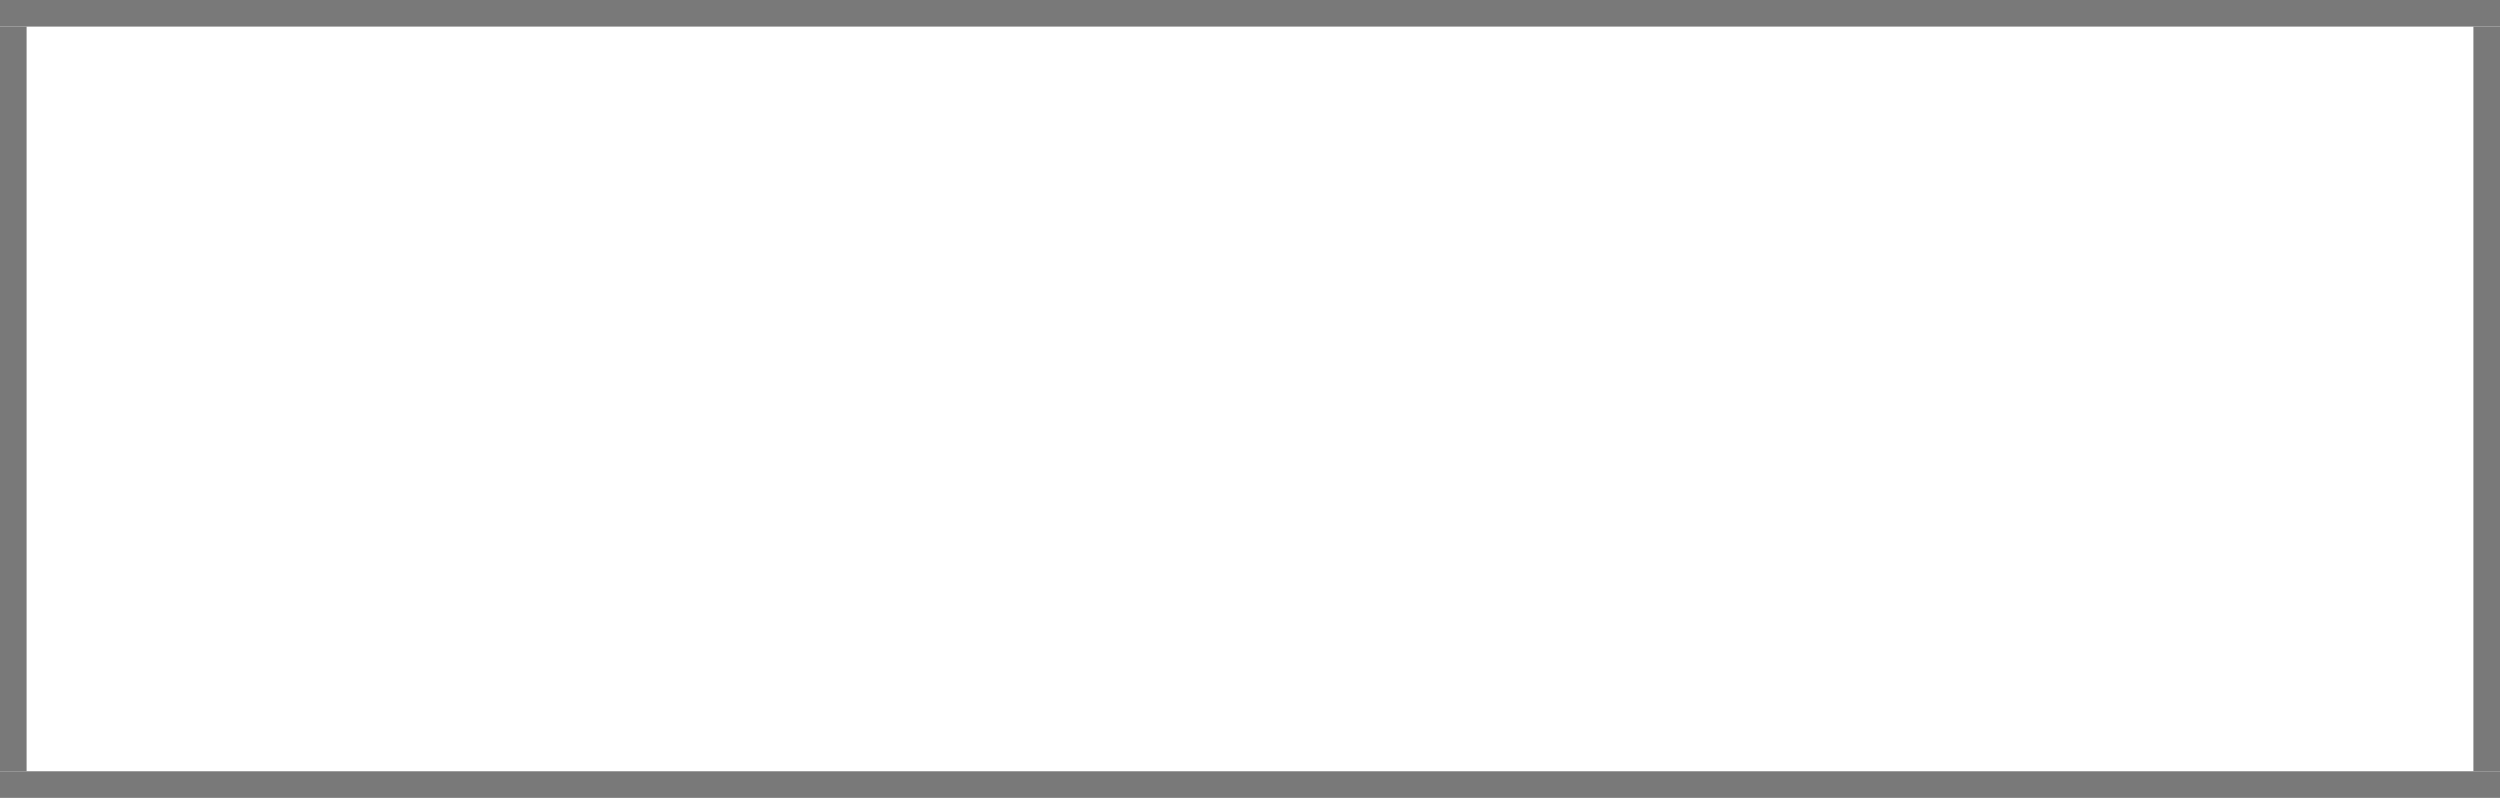
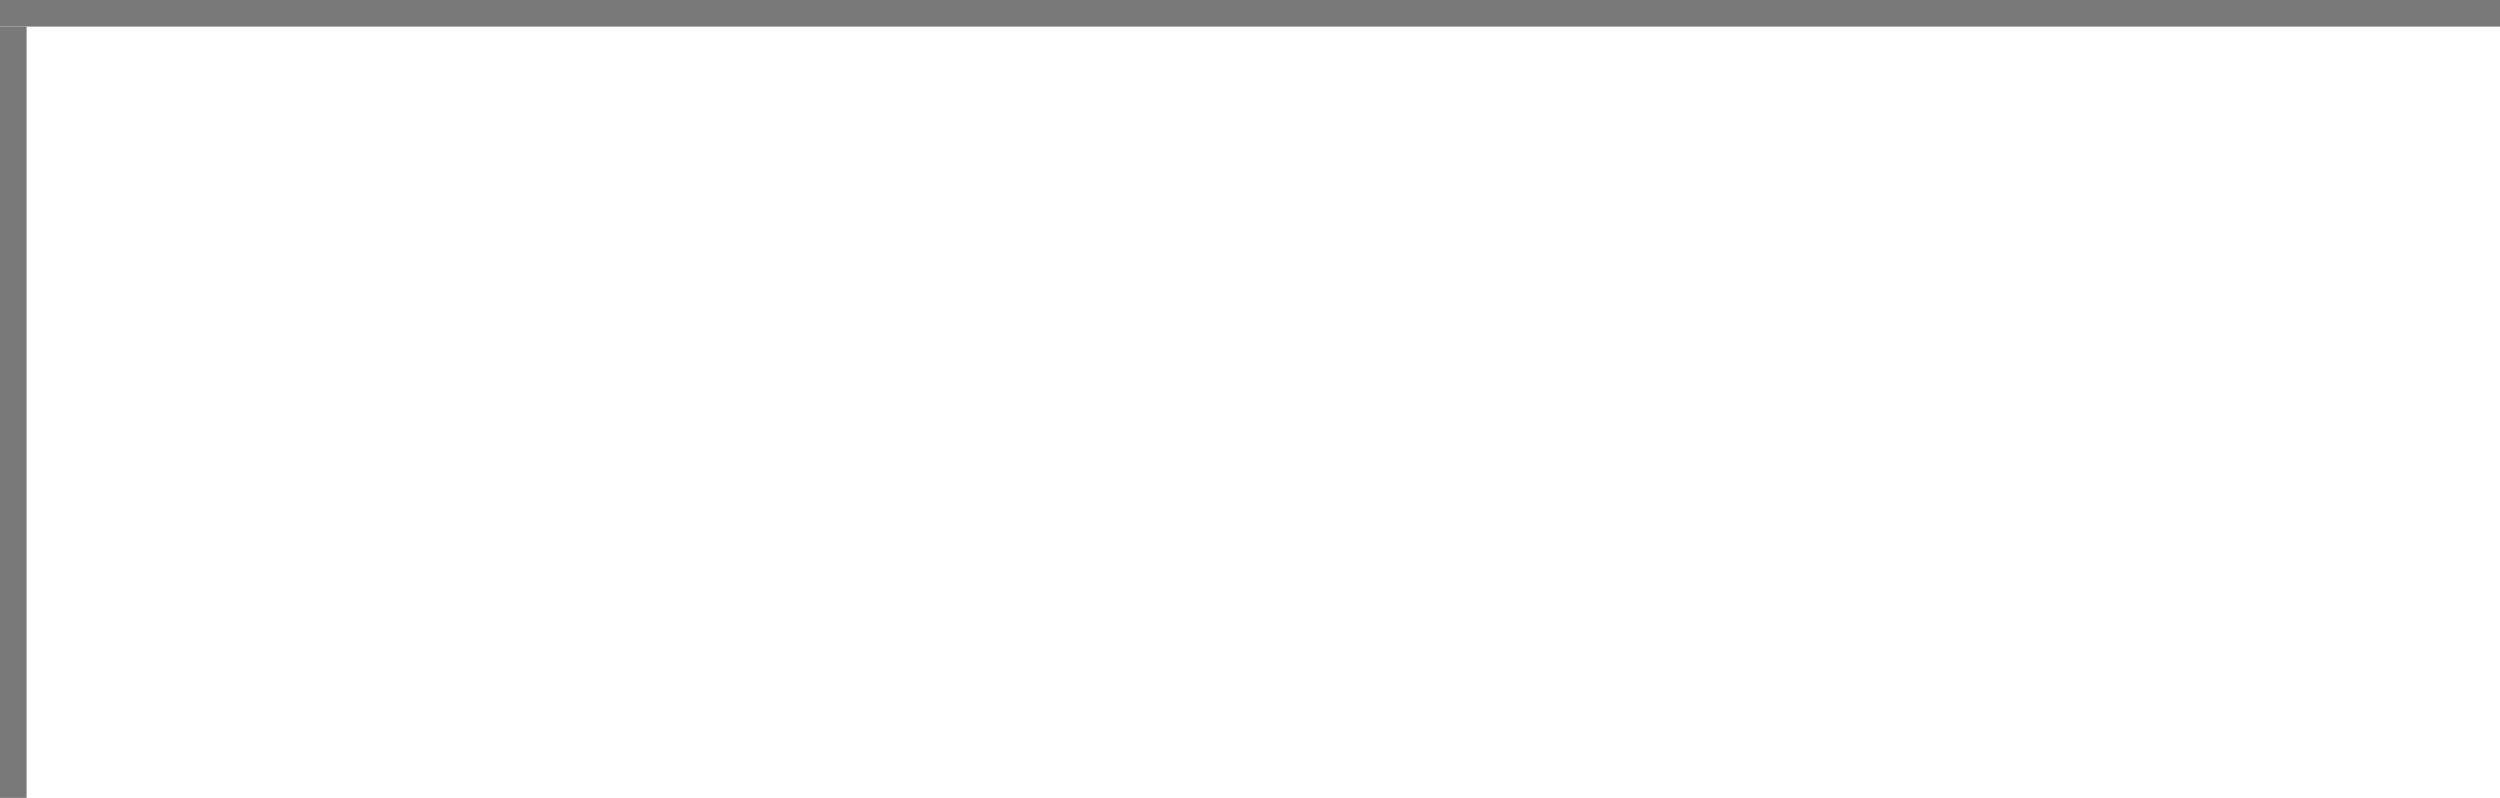
- <svg xmlns="http://www.w3.org/2000/svg" version="1.1" width="94px" height="30px" viewBox="752 90 94 30">
-   <path d="M 1 1  L 93 1  L 93 29  L 1 29  L 1 1  Z " fill-rule="nonzero" fill="rgba(255, 255, 255, 1)" stroke="none" transform="matrix(1 0 0 1 752 90 )" class="fill" />
-   <path d="M 0.5 1  L 0.5 29  " stroke-width="1" stroke-dasharray="0" stroke="rgba(121, 121, 121, 1)" fill="none" transform="matrix(1 0 0 1 752 90 )" class="stroke" />
-   <path d="M 0 0.5  L 94 0.5  " stroke-width="1" stroke-dasharray="0" stroke="rgba(121, 121, 121, 1)" fill="none" transform="matrix(1 0 0 1 752 90 )" class="stroke" />
-   <path d="M 93.5 1  L 93.5 29  " stroke-width="1" stroke-dasharray="0" stroke="rgba(121, 121, 121, 1)" fill="none" transform="matrix(1 0 0 1 752 90 )" class="stroke" />
-   <path d="M 0 29.5  L 94 29.5  " stroke-width="1" stroke-dasharray="0" stroke="rgba(121, 121, 121, 1)" fill="none" transform="matrix(1 0 0 1 752 90 )" class="stroke" />
+ <svg xmlns="http://www.w3.org/2000/svg" version="1.1" width="94px" height="30px" viewBox="188 30 94 30">
+   <path d="M 1 1  L 94 1  L 94 30  L 1 30  L 1 1  Z " fill-rule="nonzero" fill="rgba(255, 255, 255, 1)" stroke="none" transform="matrix(1 0 0 1 188 30 )" class="fill" />
+   <path d="M 0.5 1  L 0.5 30  " stroke-width="1" stroke-dasharray="0" stroke="rgba(121, 121, 121, 1)" fill="none" transform="matrix(1 0 0 1 188 30 )" class="stroke" />
+   <path d="M 0 0.5  L 94 0.5  " stroke-width="1" stroke-dasharray="0" stroke="rgba(121, 121, 121, 1)" fill="none" transform="matrix(1 0 0 1 188 30 )" class="stroke" />
</svg>
